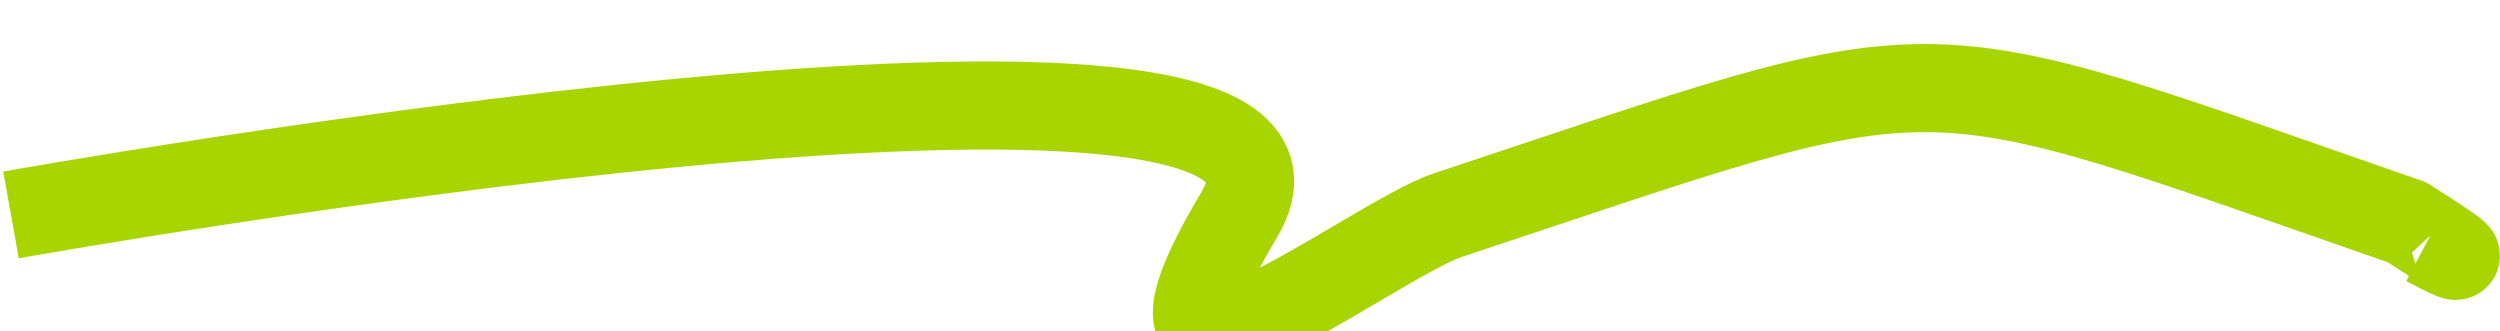
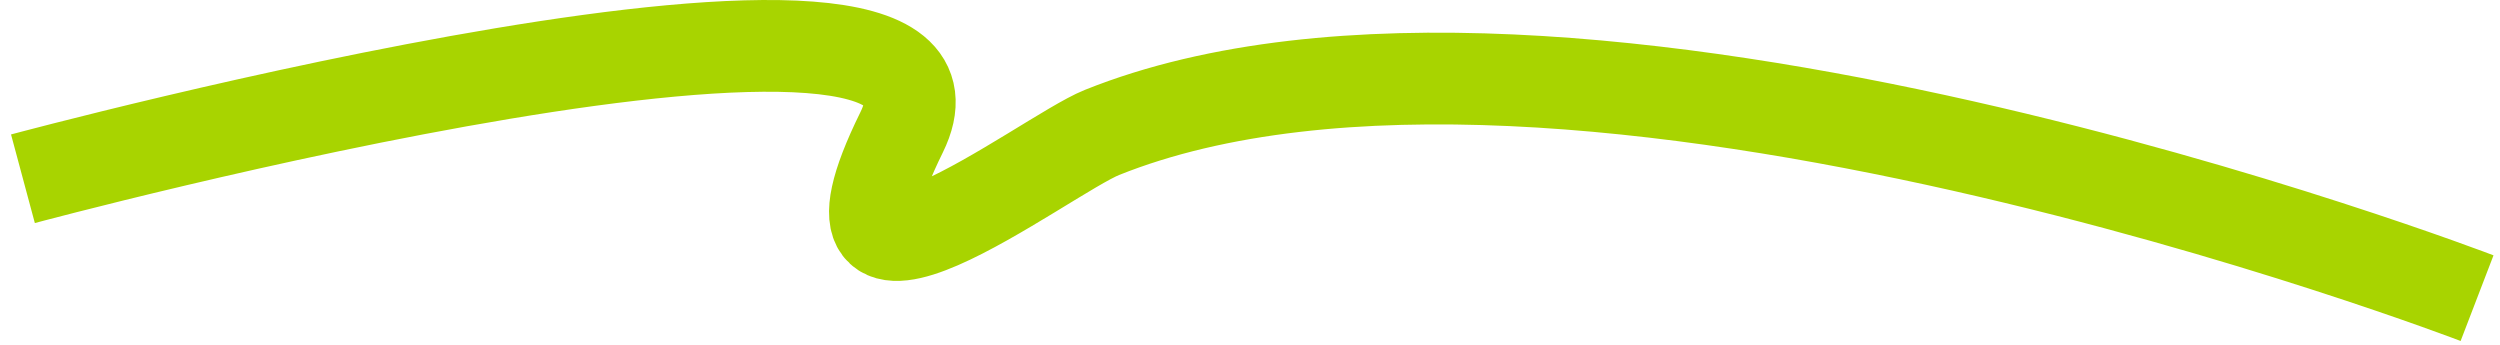
- <svg xmlns="http://www.w3.org/2000/svg" width="227" height="30" viewBox="0 0 227 22" fill="none">
-   <path d="M1 15.515C1 15.515 125.853 -6.841 112.511 15.516C99.17 37.872 124.355 17.886 131.516 15.516C178.135 0.084 171.943 0.023 218.527 16.171C218.527 16.171 227.228 21.617 220.359 17.986" stroke="url(#paint0_linear_790_42946)" stroke-width="8" />
-   <defs>
-     <linearGradient id="paint0_linear_790_42946" x1="-5.869" y1="15.943" x2="293.332" y2="15.943" gradientUnits="userSpaceOnUse">
-       <stop offset="1" stop-color="#A8D400" />
-     </linearGradient>
-   </defs>
+ <svg xmlns="http://www.w3.org/2000/svg" width="218" height="30" viewBox="0 0 218 30" fill="none">
+   <path d="M2 15.587C2 15.587 88.024 -7.536 78.617 11.548C69.211 30.631 91.046 13.571 96.095 11.548C136.351 -4.585 216 26 216 26" stroke="#A8D400" stroke-width="8" />
</svg>
